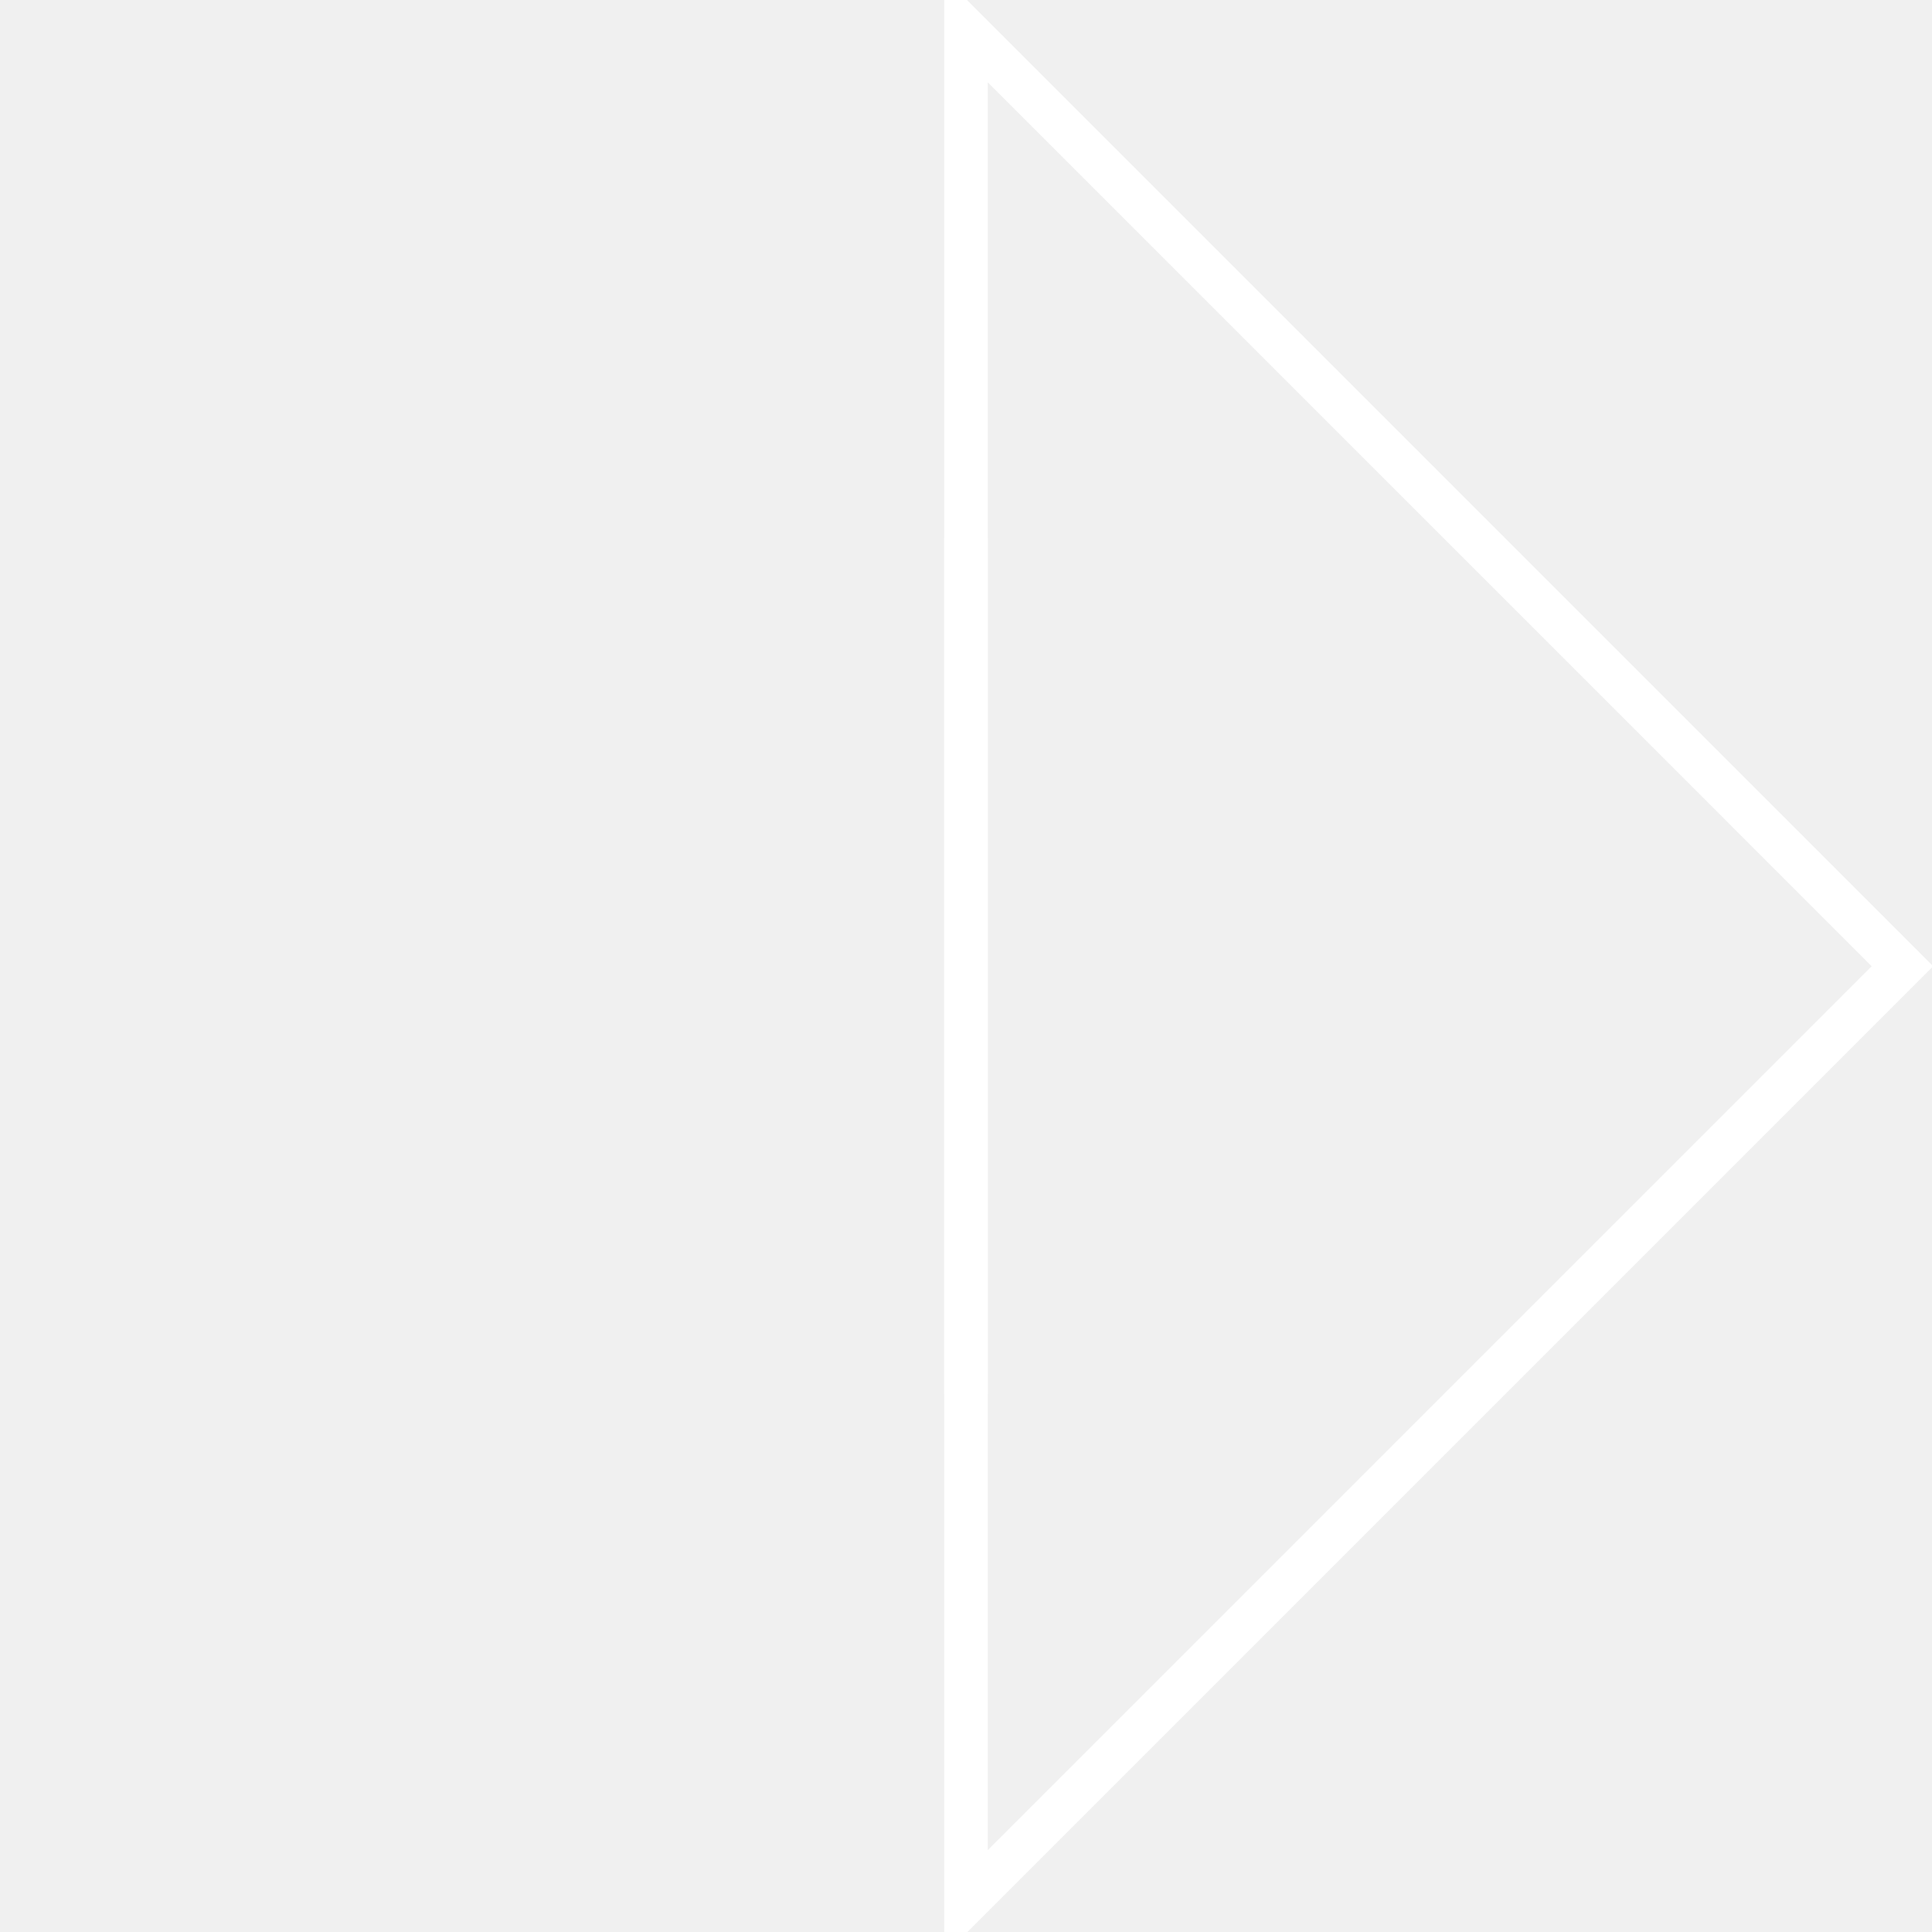
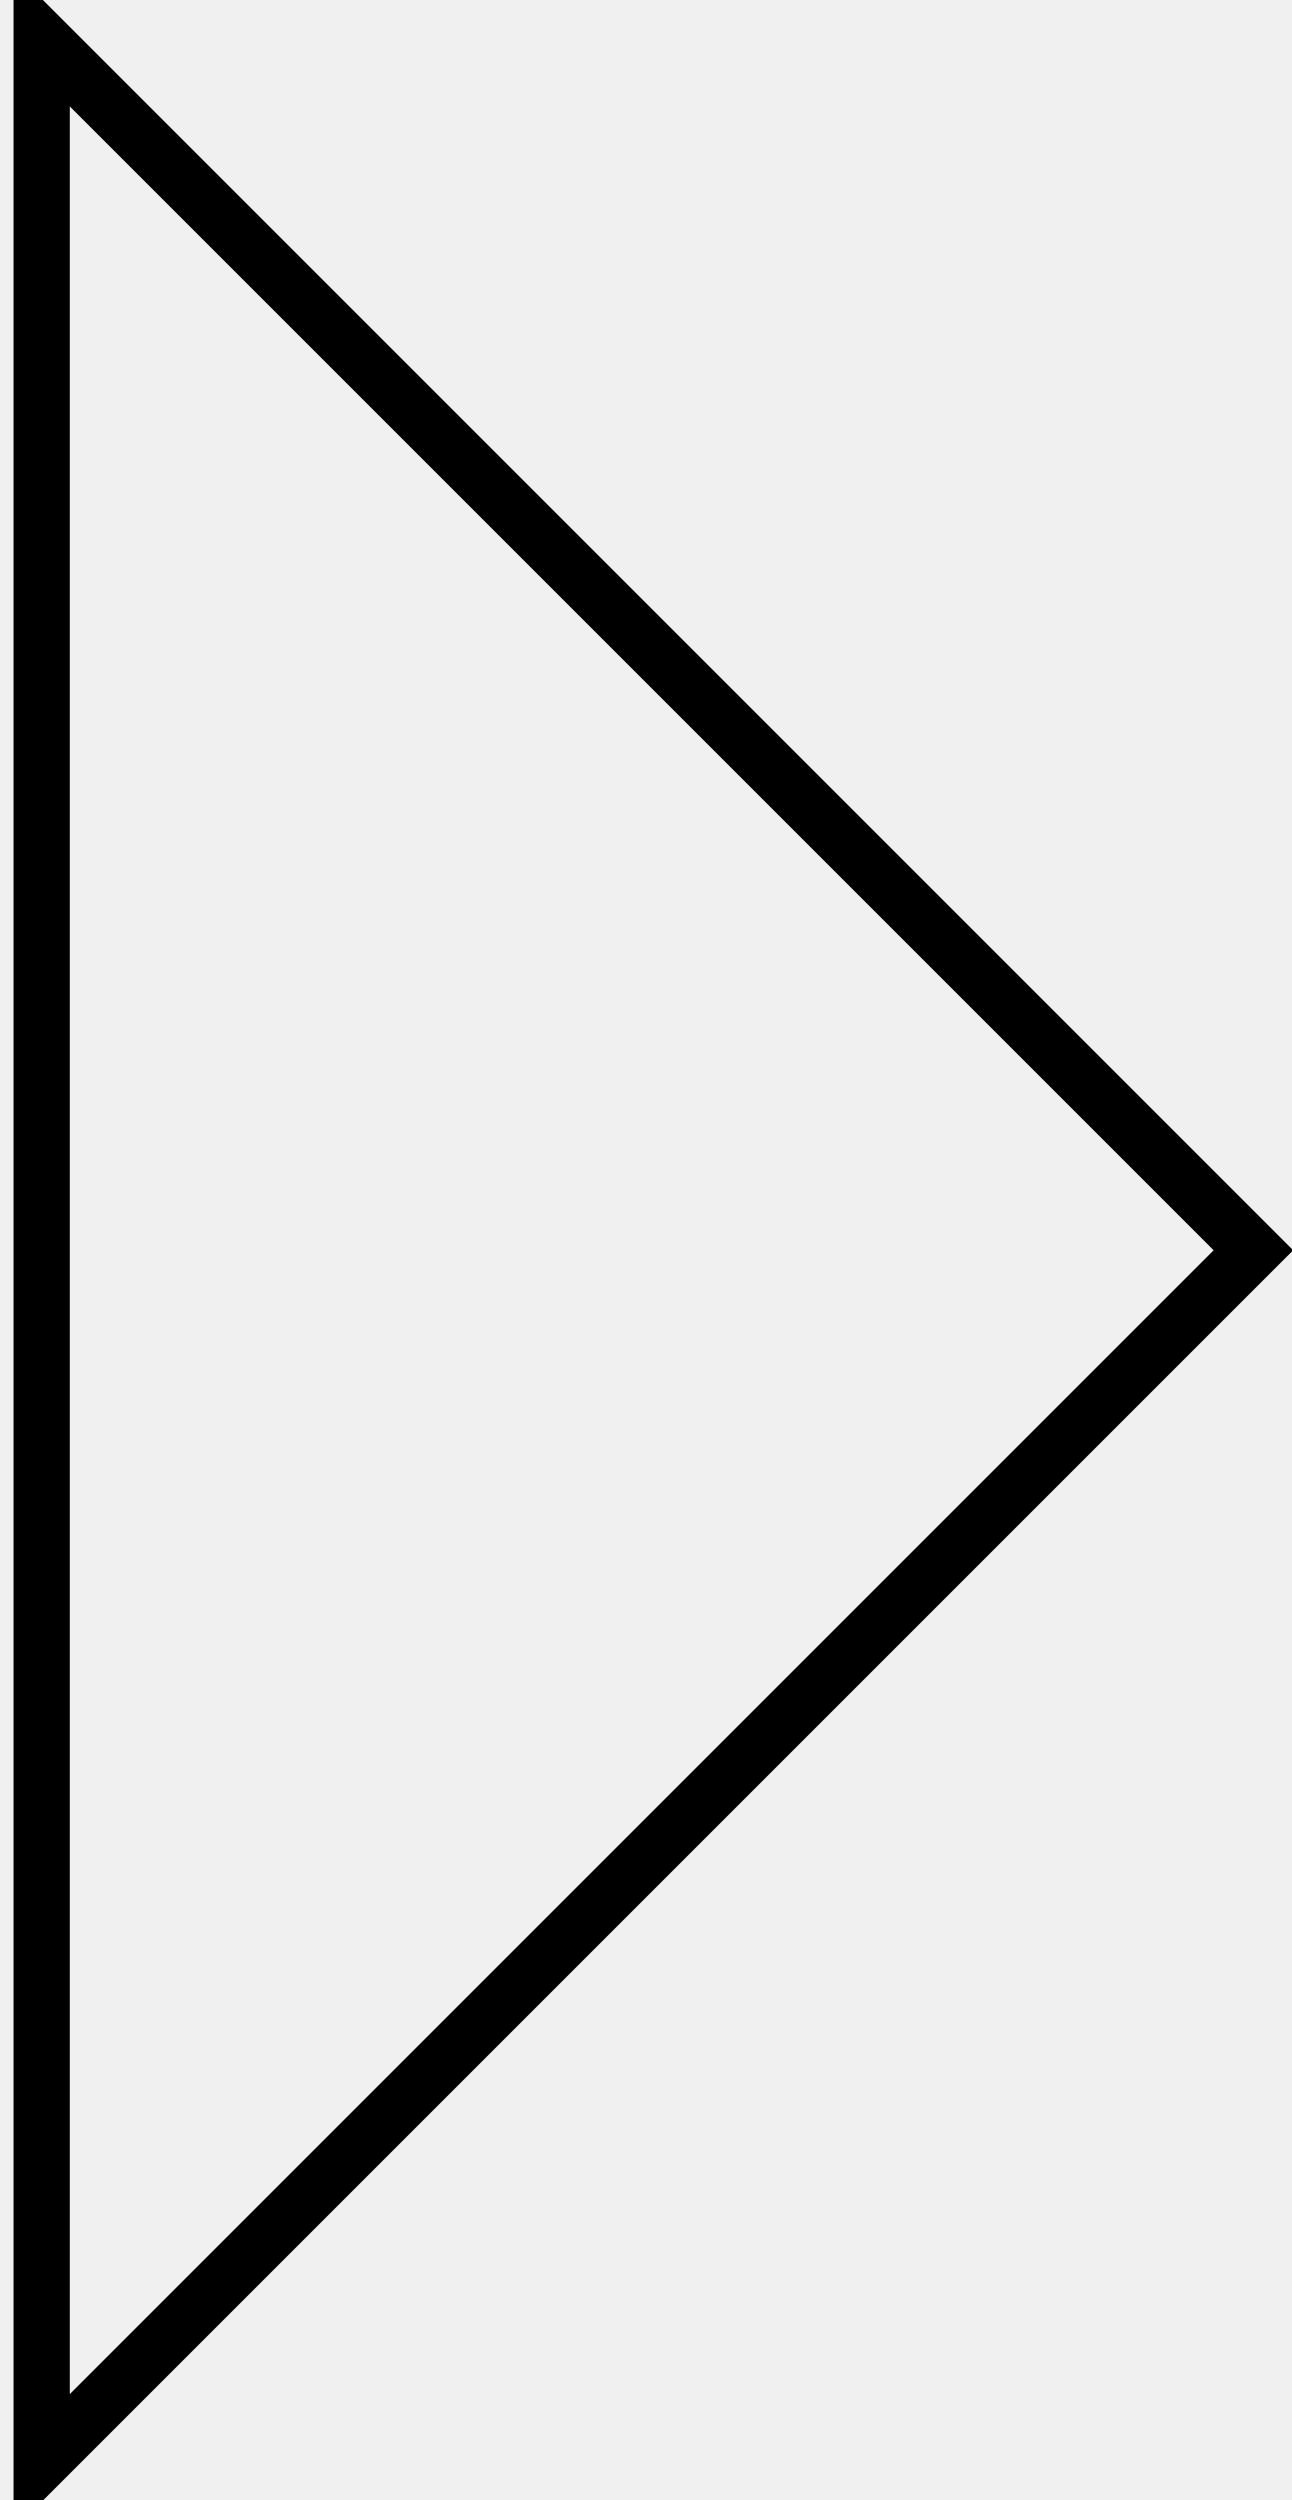
- <svg xmlns="http://www.w3.org/2000/svg" width="60" height="60" viewBox="0 0 60 60" fill="none">
-   <path fill-rule="evenodd" clip-rule="evenodd" d="M29.325 -0.704L60.036 30.007L29.325 60.718L29.325 -0.704ZM30.675 2.555L30.675 57.459L58.127 30.007L30.675 2.555Z" fill="white" />
-   <path fill-rule="evenodd" clip-rule="evenodd" d="M30.675 16.682L30.675 43.318L29.325 43.318L29.325 16.682L30.675 16.682Z" fill="white" />
+ <svg xmlns="http://www.w3.org/2000/svg" viewBox="0 0 31 60">
+   <path fill-rule="evenodd" clip-rule="evenodd" d="M0.325 -0.704L31.036 30.007L0.325 60.718L0.325 -0.704ZM1.675 2.555L1.675 57.459L29.127 30.007L1.675 2.555Z" />
</svg>
